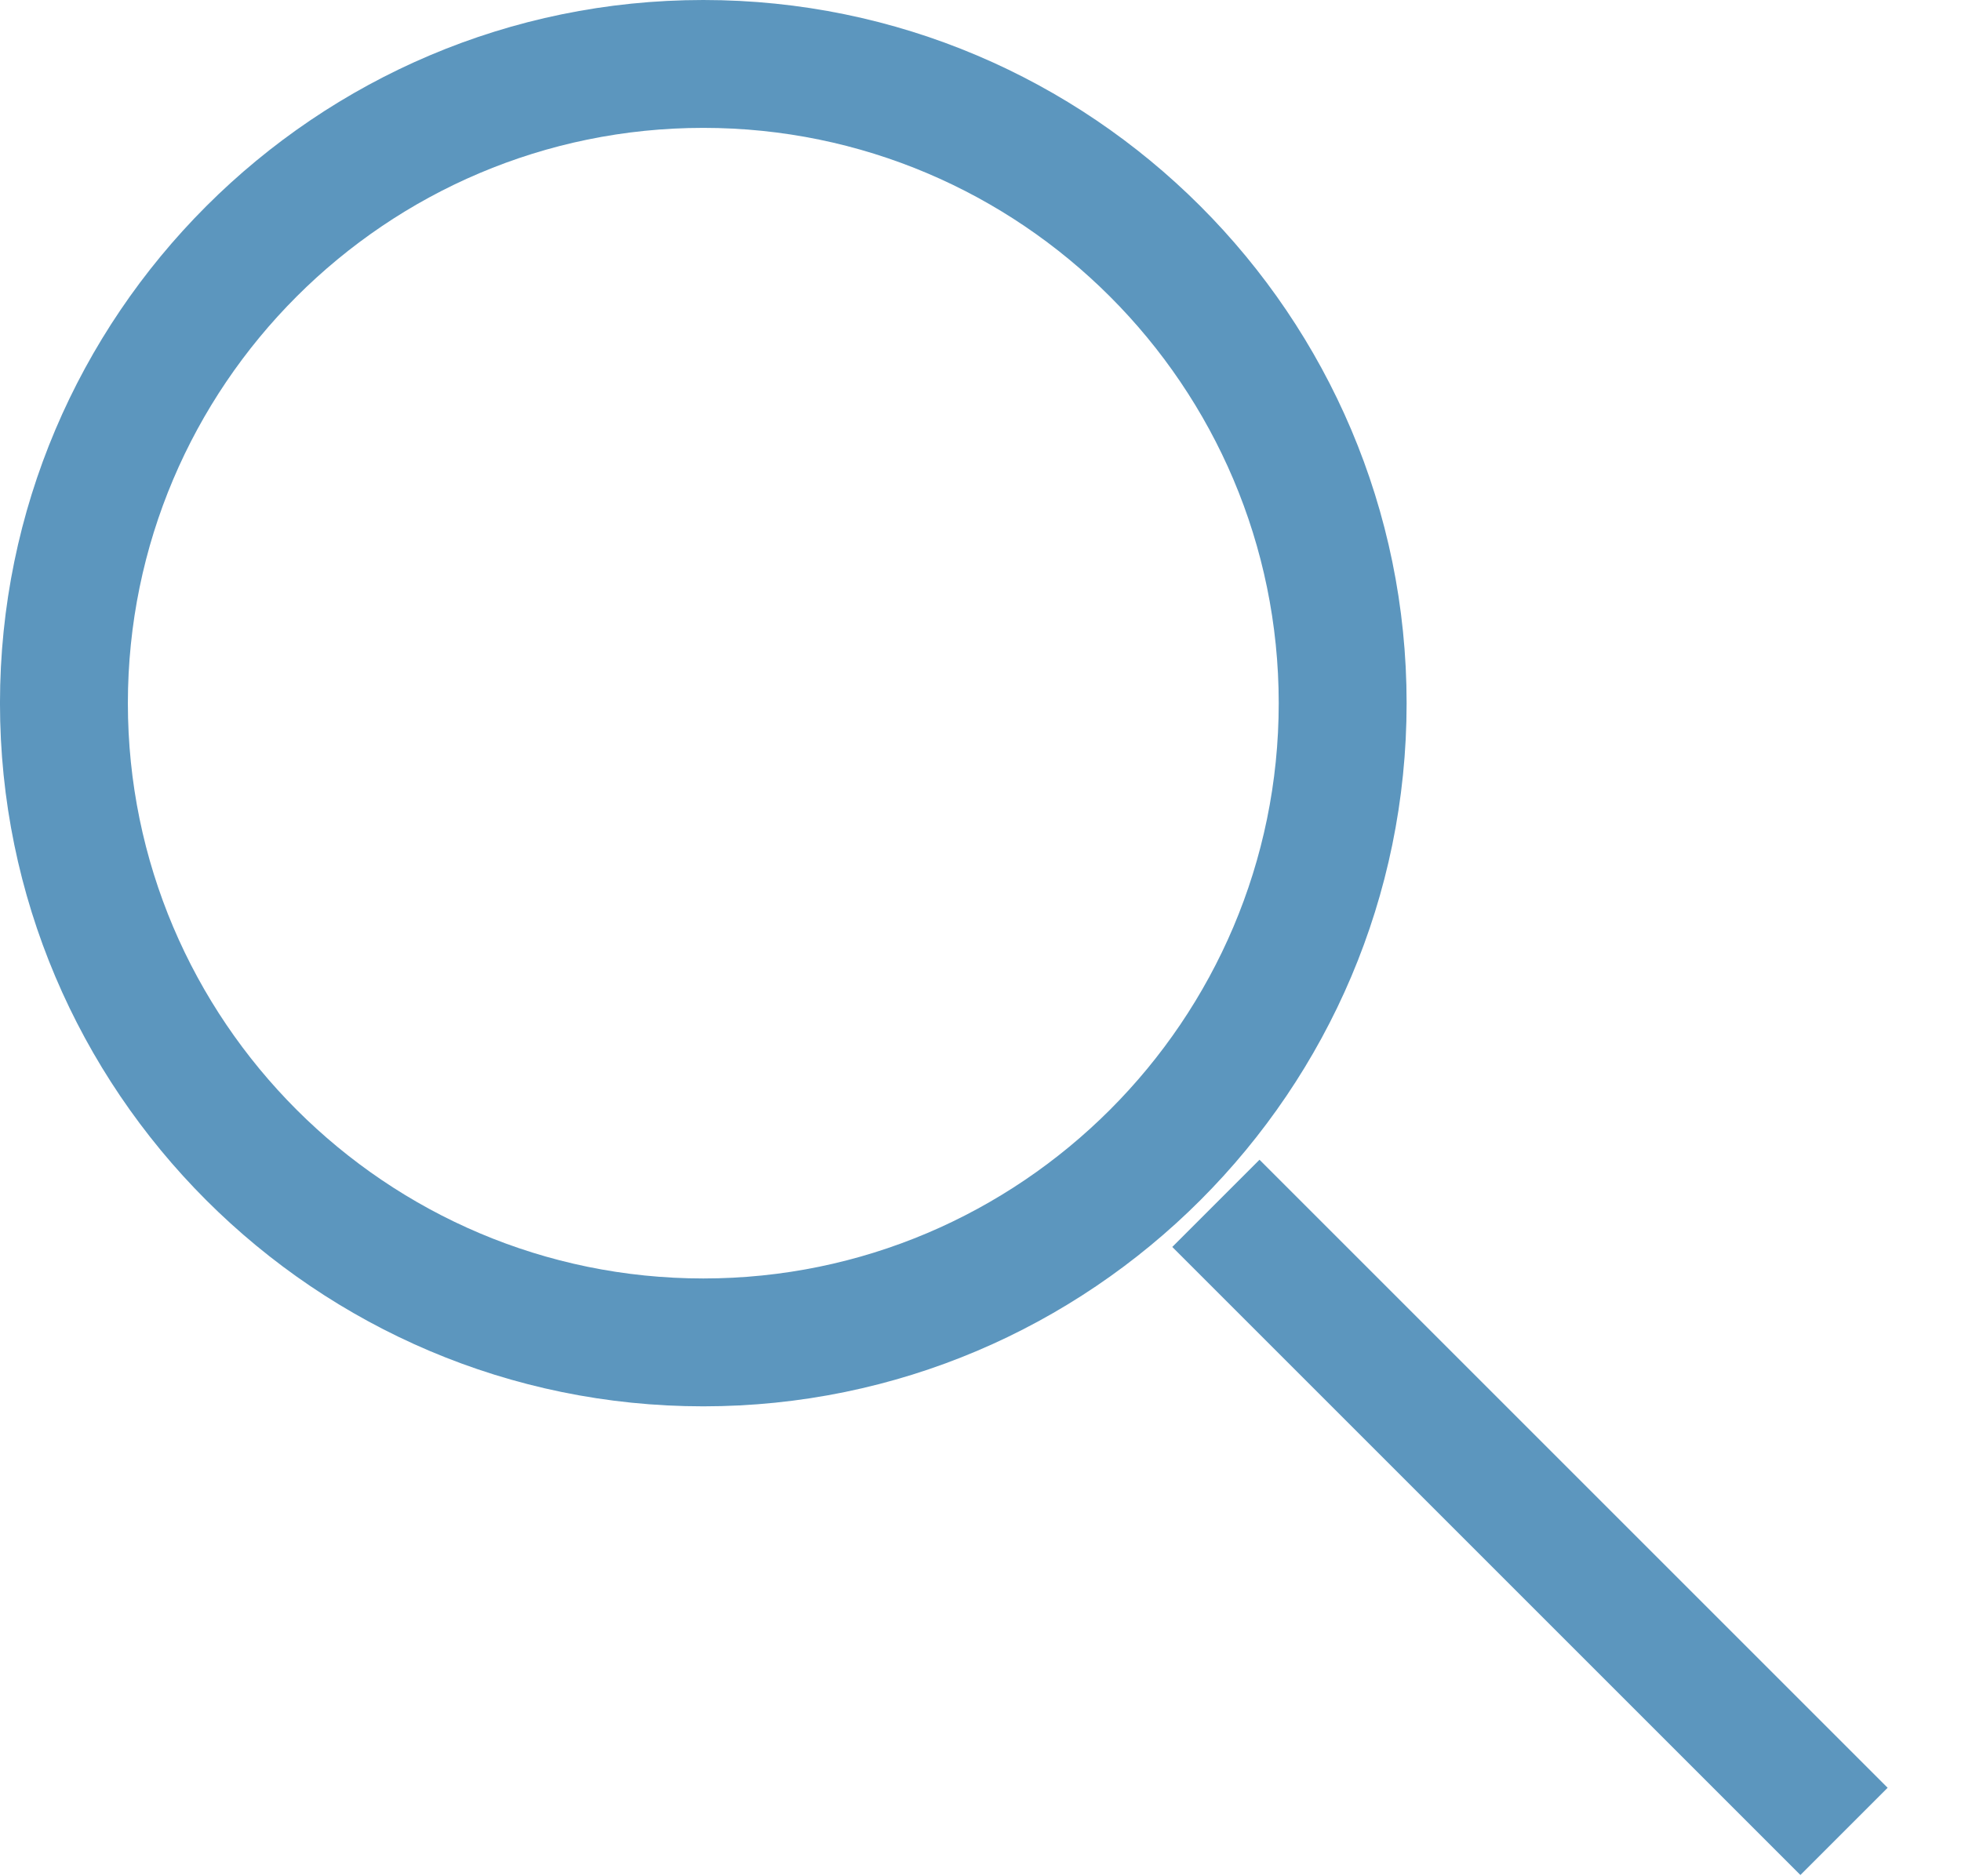
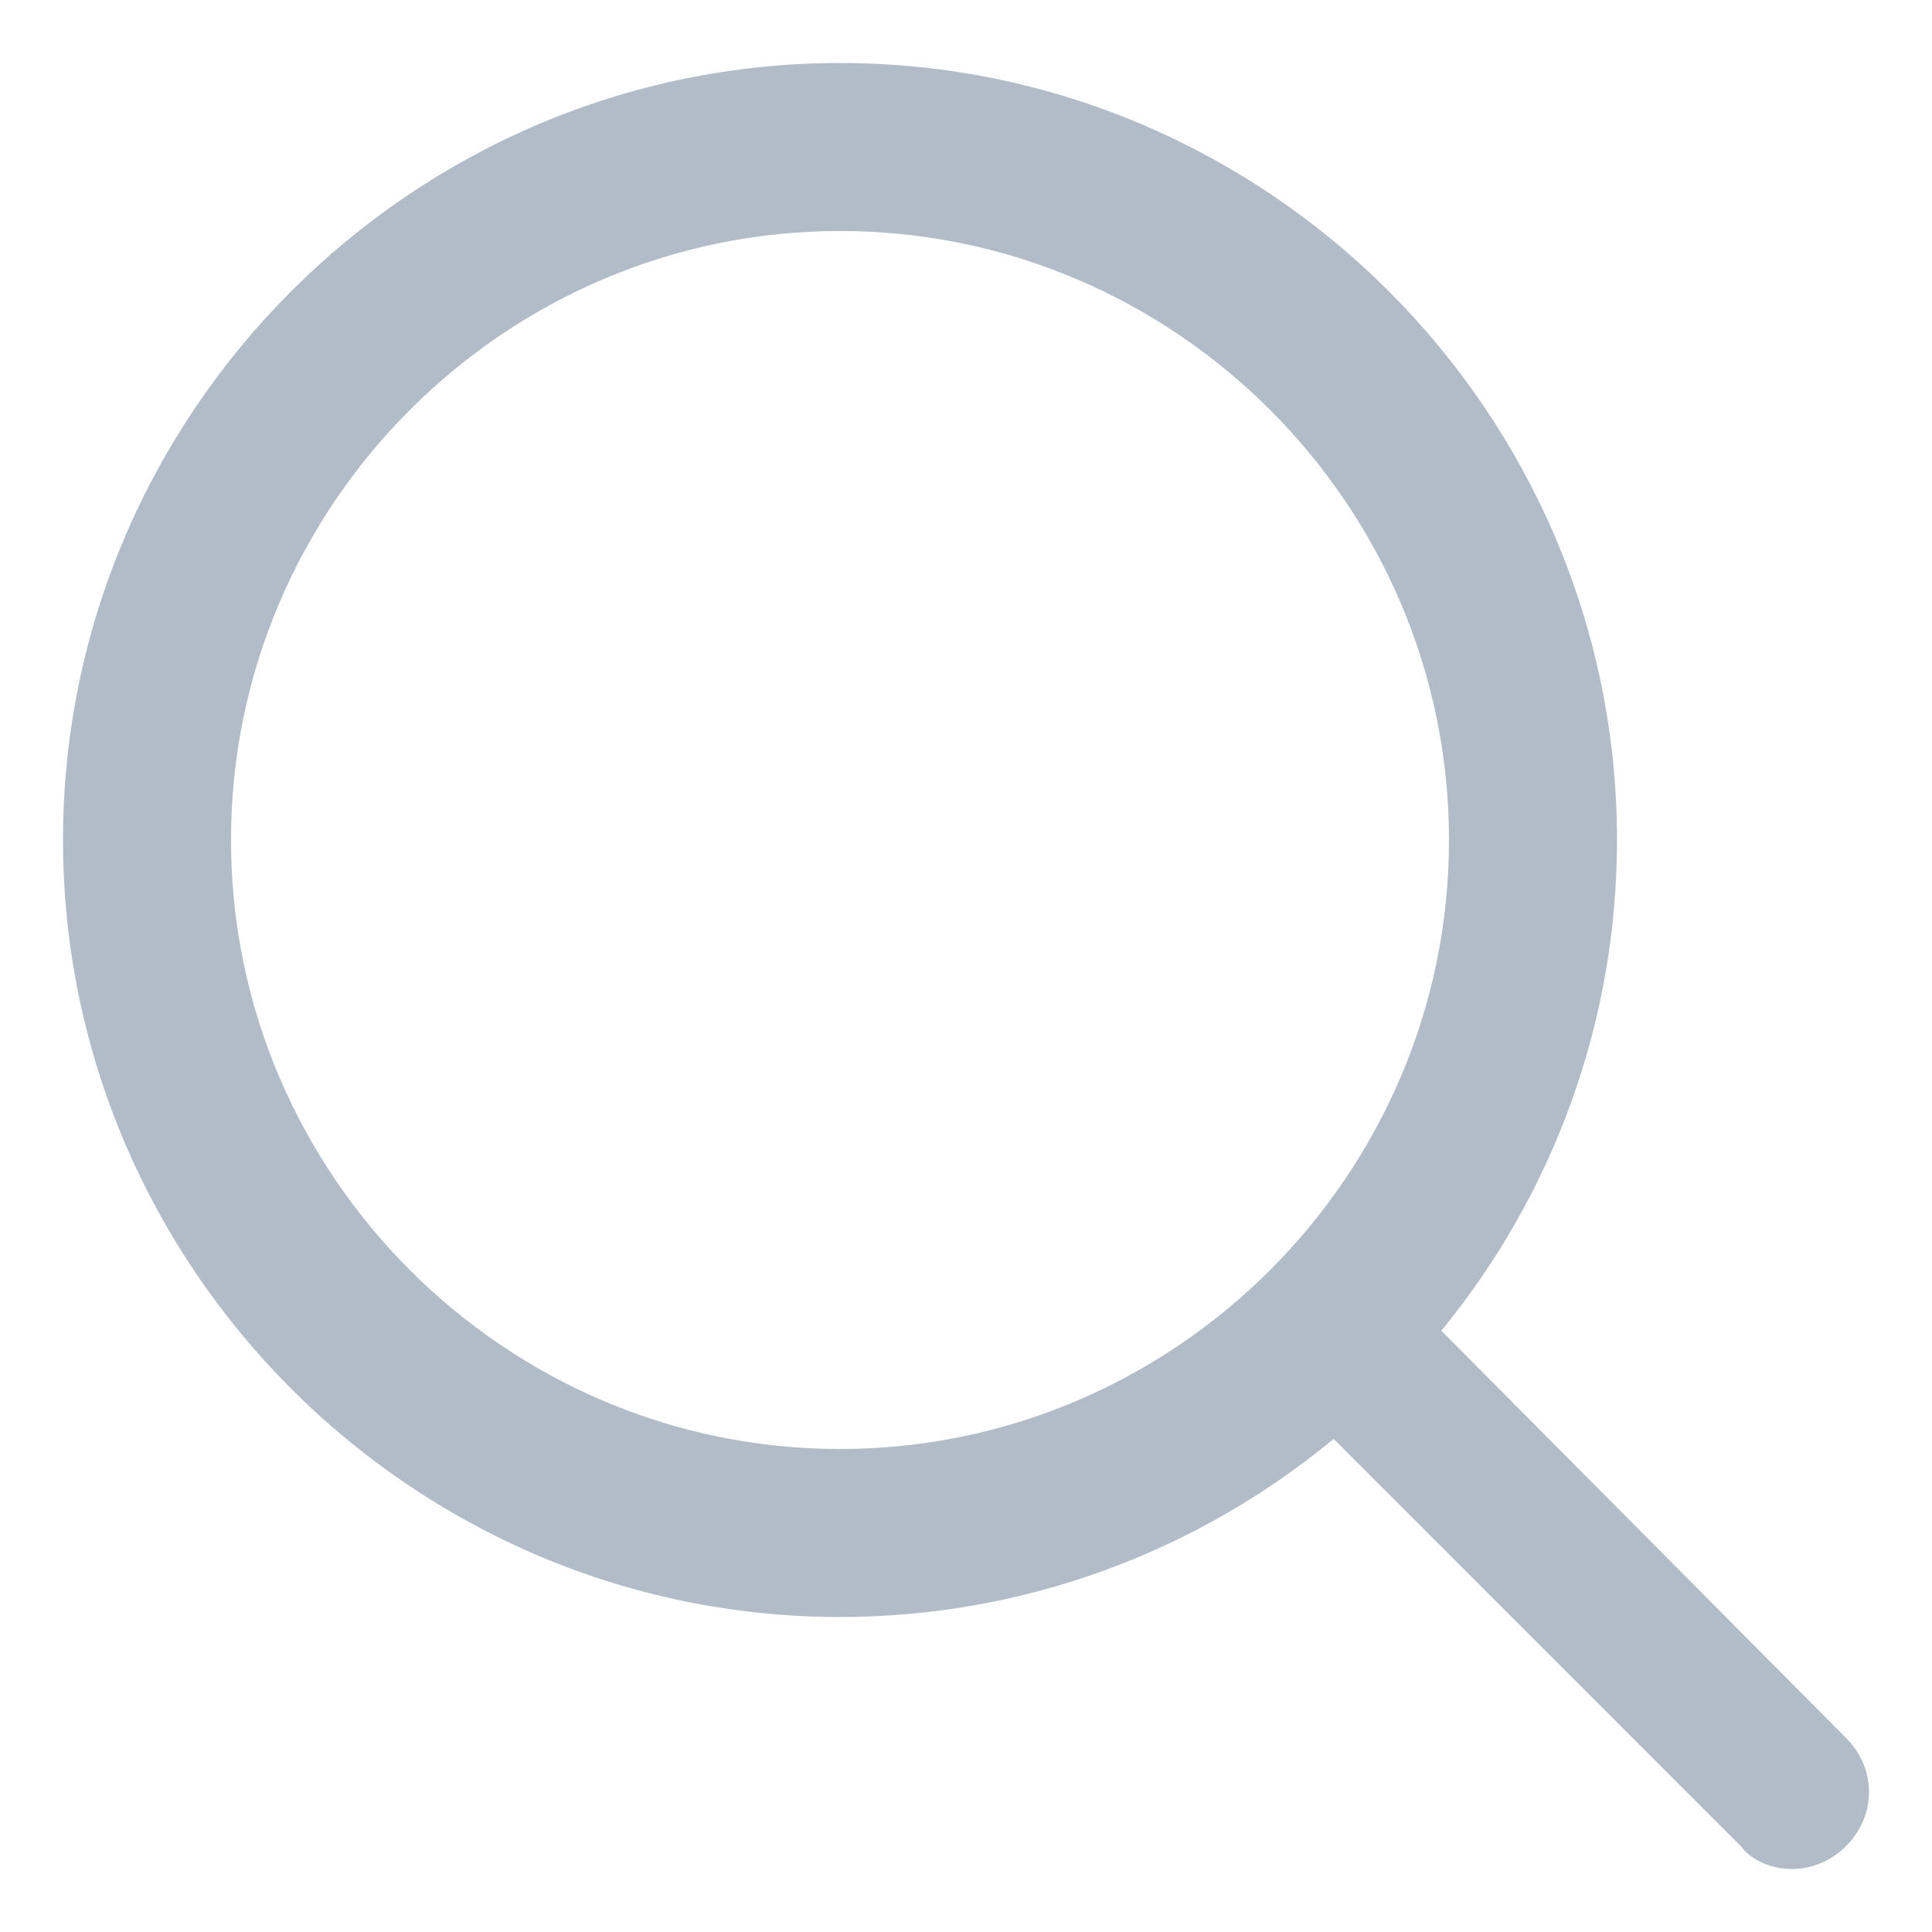
- <svg xmlns="http://www.w3.org/2000/svg" width="23px" height="22px" viewBox="0 0 23 22" version="1.1">
+ <svg xmlns="http://www.w3.org/2000/svg" width="23px" height="23px" viewBox="0 0 23 23" version="1.1">
  <defs />
-   <g id="Page-1" stroke="none" stroke-width="1" fill="none" fill-rule="evenodd">
-     <g id="Icons" transform="translate(-765, -619)" fill="#5C96BE" fill-rule="nonzero">
-       <g id="search" transform="translate(776.1429, 630) scale(-1, 1) translate(-776.1429, -630) translate(765, 619)">
-         <path d="M14.037,0 C9.488,0 5.788,3.7 5.788,8.249 C5.788,12.797 9.488,16.497 14.037,16.497 C18.586,16.497 22.286,12.797 22.286,8.249 C22.286,3.7 18.584,0 14.037,0 Z M14.037,14.997 C10.316,14.997 7.288,11.969 7.288,8.249 C7.288,4.528 10.315,1.5 14.037,1.5 C17.759,1.5 20.786,4.528 20.786,8.249 C20.786,11.969 17.758,14.997 14.037,14.997 Z" id="Shape" />
-         <rect id="Rectangle-path" transform="translate(4.341373, 17.79963) rotate(-45) translate(-4.341373, -17.79963) " x="-0.868" y="17.076" width="10.419" height="1.447" />
+   <g id="UC01_1_Home_page" stroke="none" stroke-width="1" fill="none" fill-rule="evenodd" transform="translate(-640, -18)">
+     <g id="Header">
+       <g id="Address_bar" transform="translate(78, 14)">
+         <g id="Search_icon" transform="translate(562, 4)">
+           <g>
+             <rect id="Rectangle-3" fill="#BBD4E6" opacity="0" x="0" y="0" width="23" height="23" />
+             <path d="M15.877,17.13 C14.231,18.49 12.17,19.25 10,19.25 C4.912,19.25 0.75,15.088 0.75,10 C0.75,4.912 4.912,0.75 10,0.75 C15.088,0.75 19.25,4.912 19.25,10 C19.25,12.154 18.501,14.202 17.159,15.842 L21.977,20.69 C22.154,20.867 22.25,21.096 22.25,21.333 C22.25,21.571 22.154,21.8 21.977,21.977 C21.8,22.154 21.571,22.25 21.333,22.25 C21.083,22.25 20.846,22.144 20.723,21.977 L15.877,17.13 Z M10,17.25 C13.987,17.25 17.25,13.987 17.25,10 C17.25,6.013 13.987,2.75 10,2.75 C6.013,2.75 2.75,6.013 2.75,10 C2.75,13.987 6.013,17.25 10,17.25 Z" fill="#B2BCC9" fill-rule="nonzero" />
+           </g>
+         </g>
      </g>
    </g>
  </g>
</svg>
